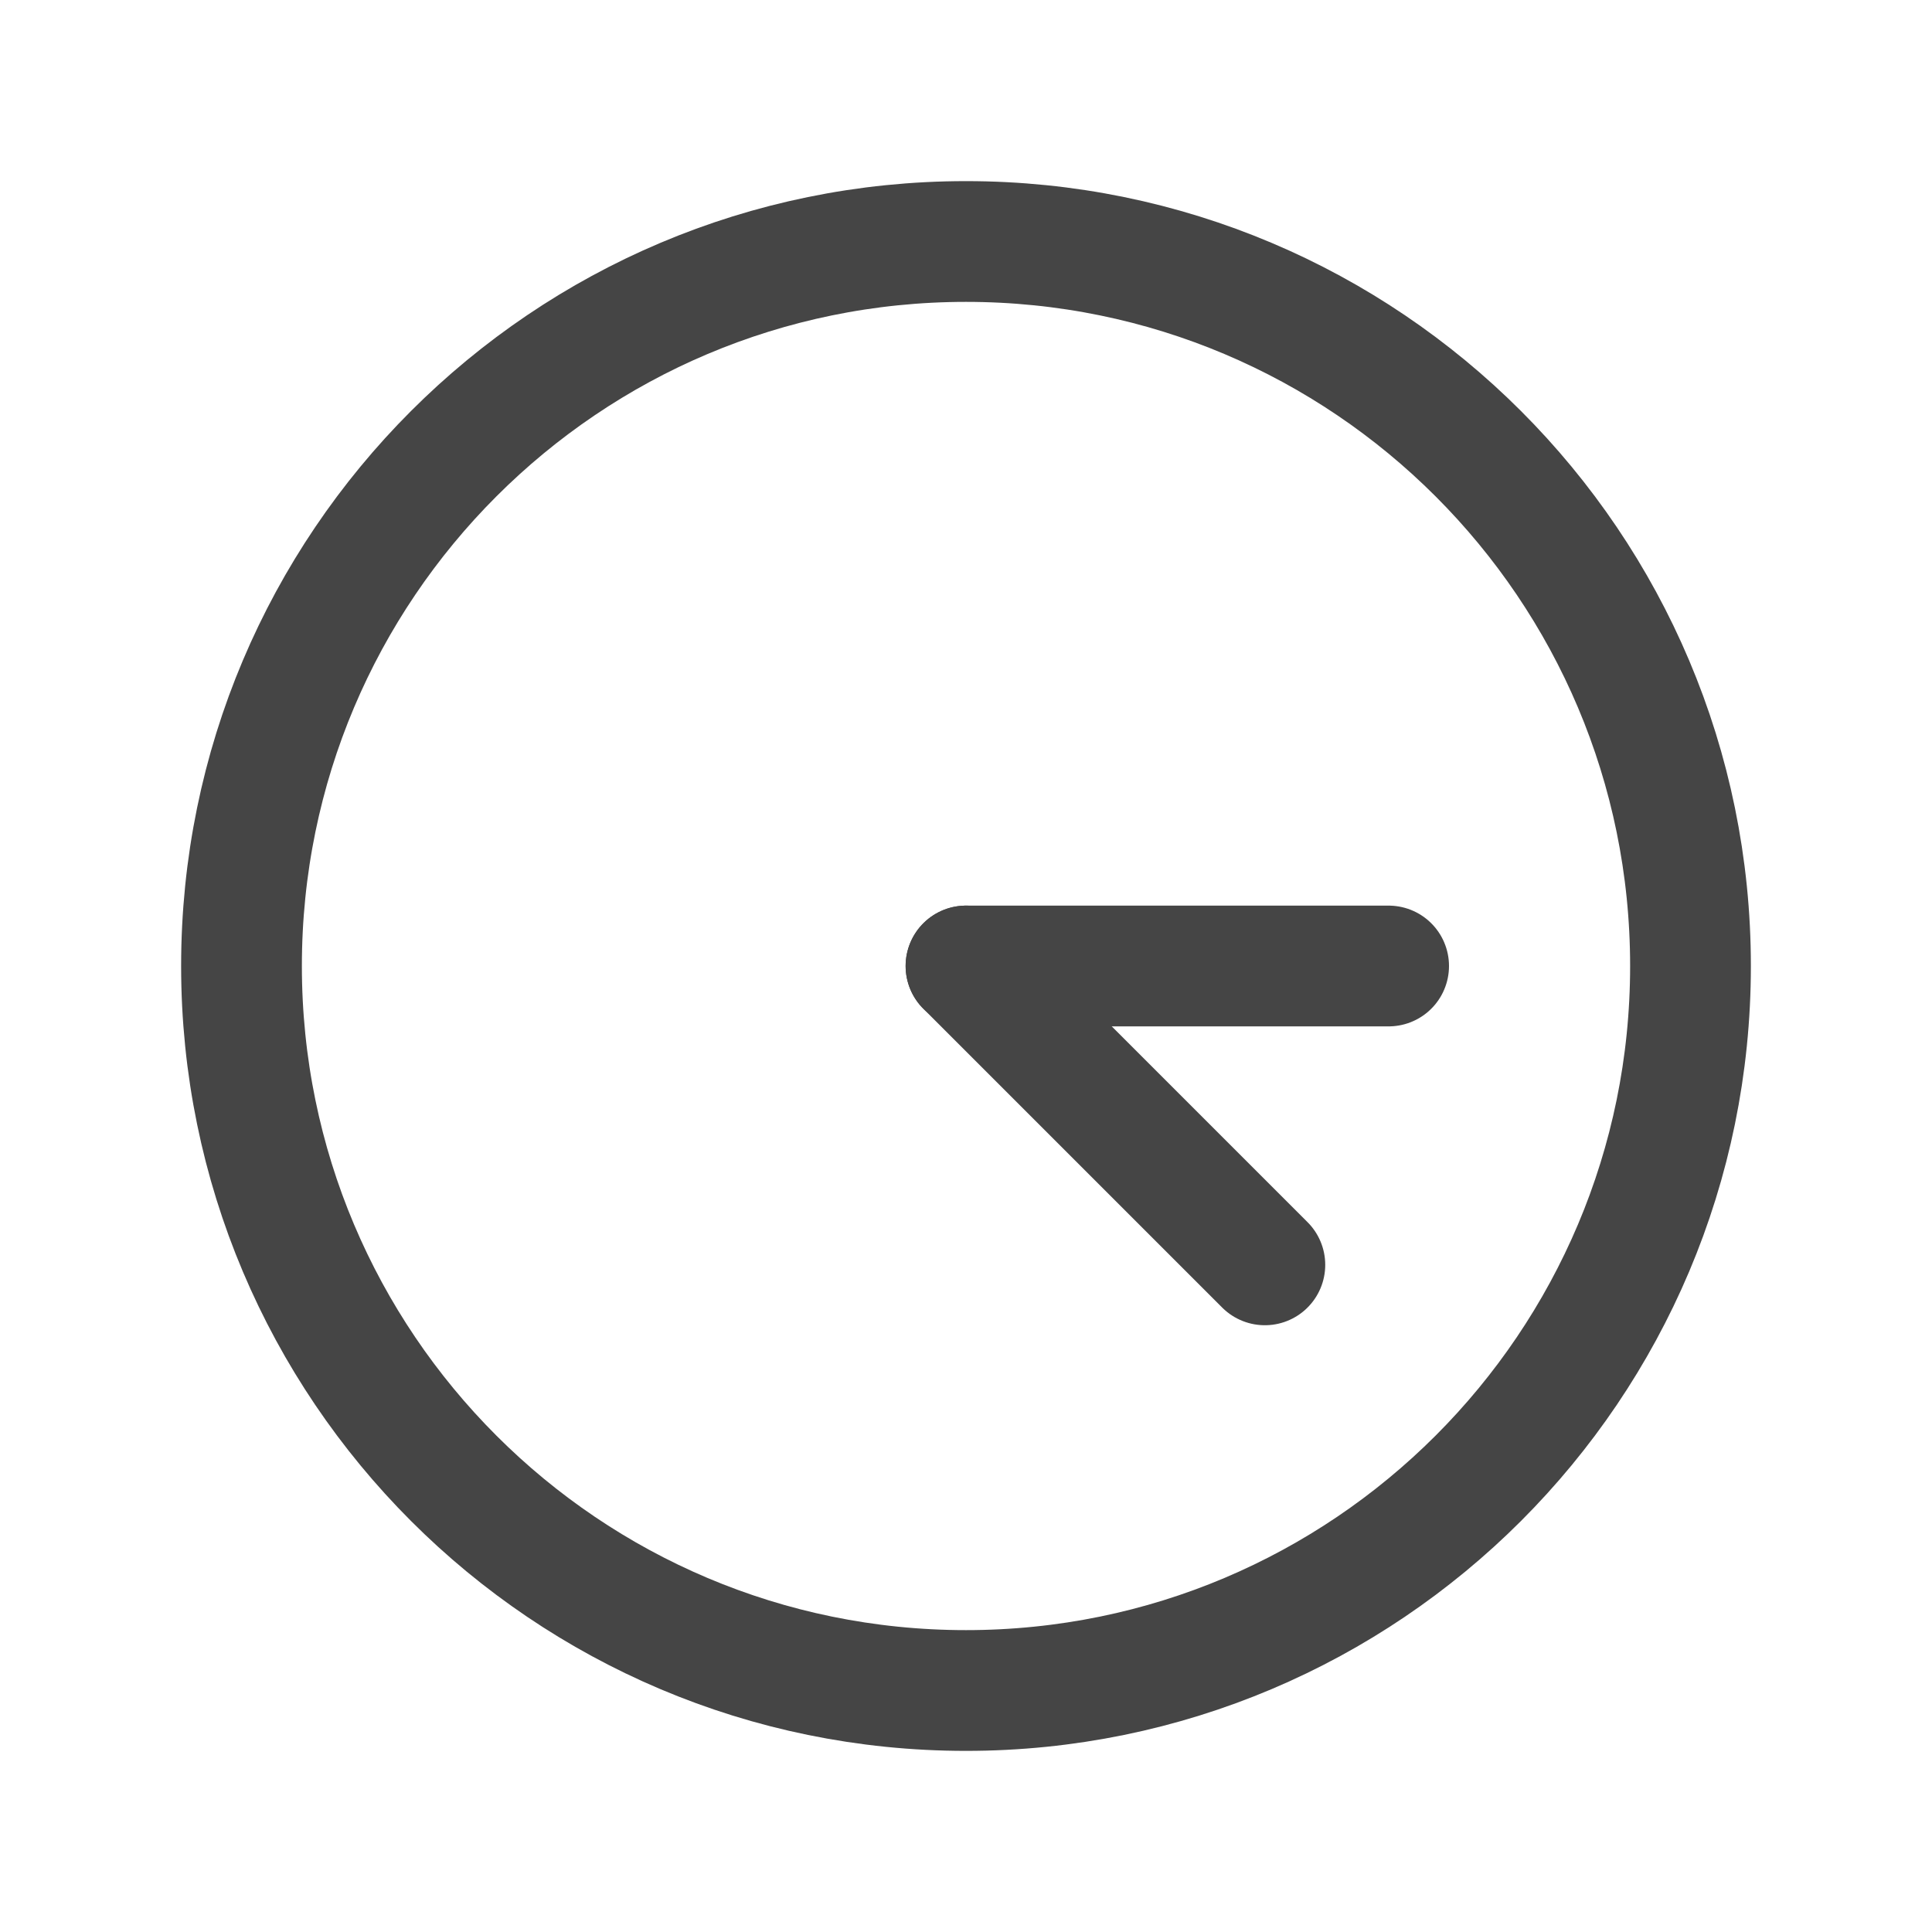
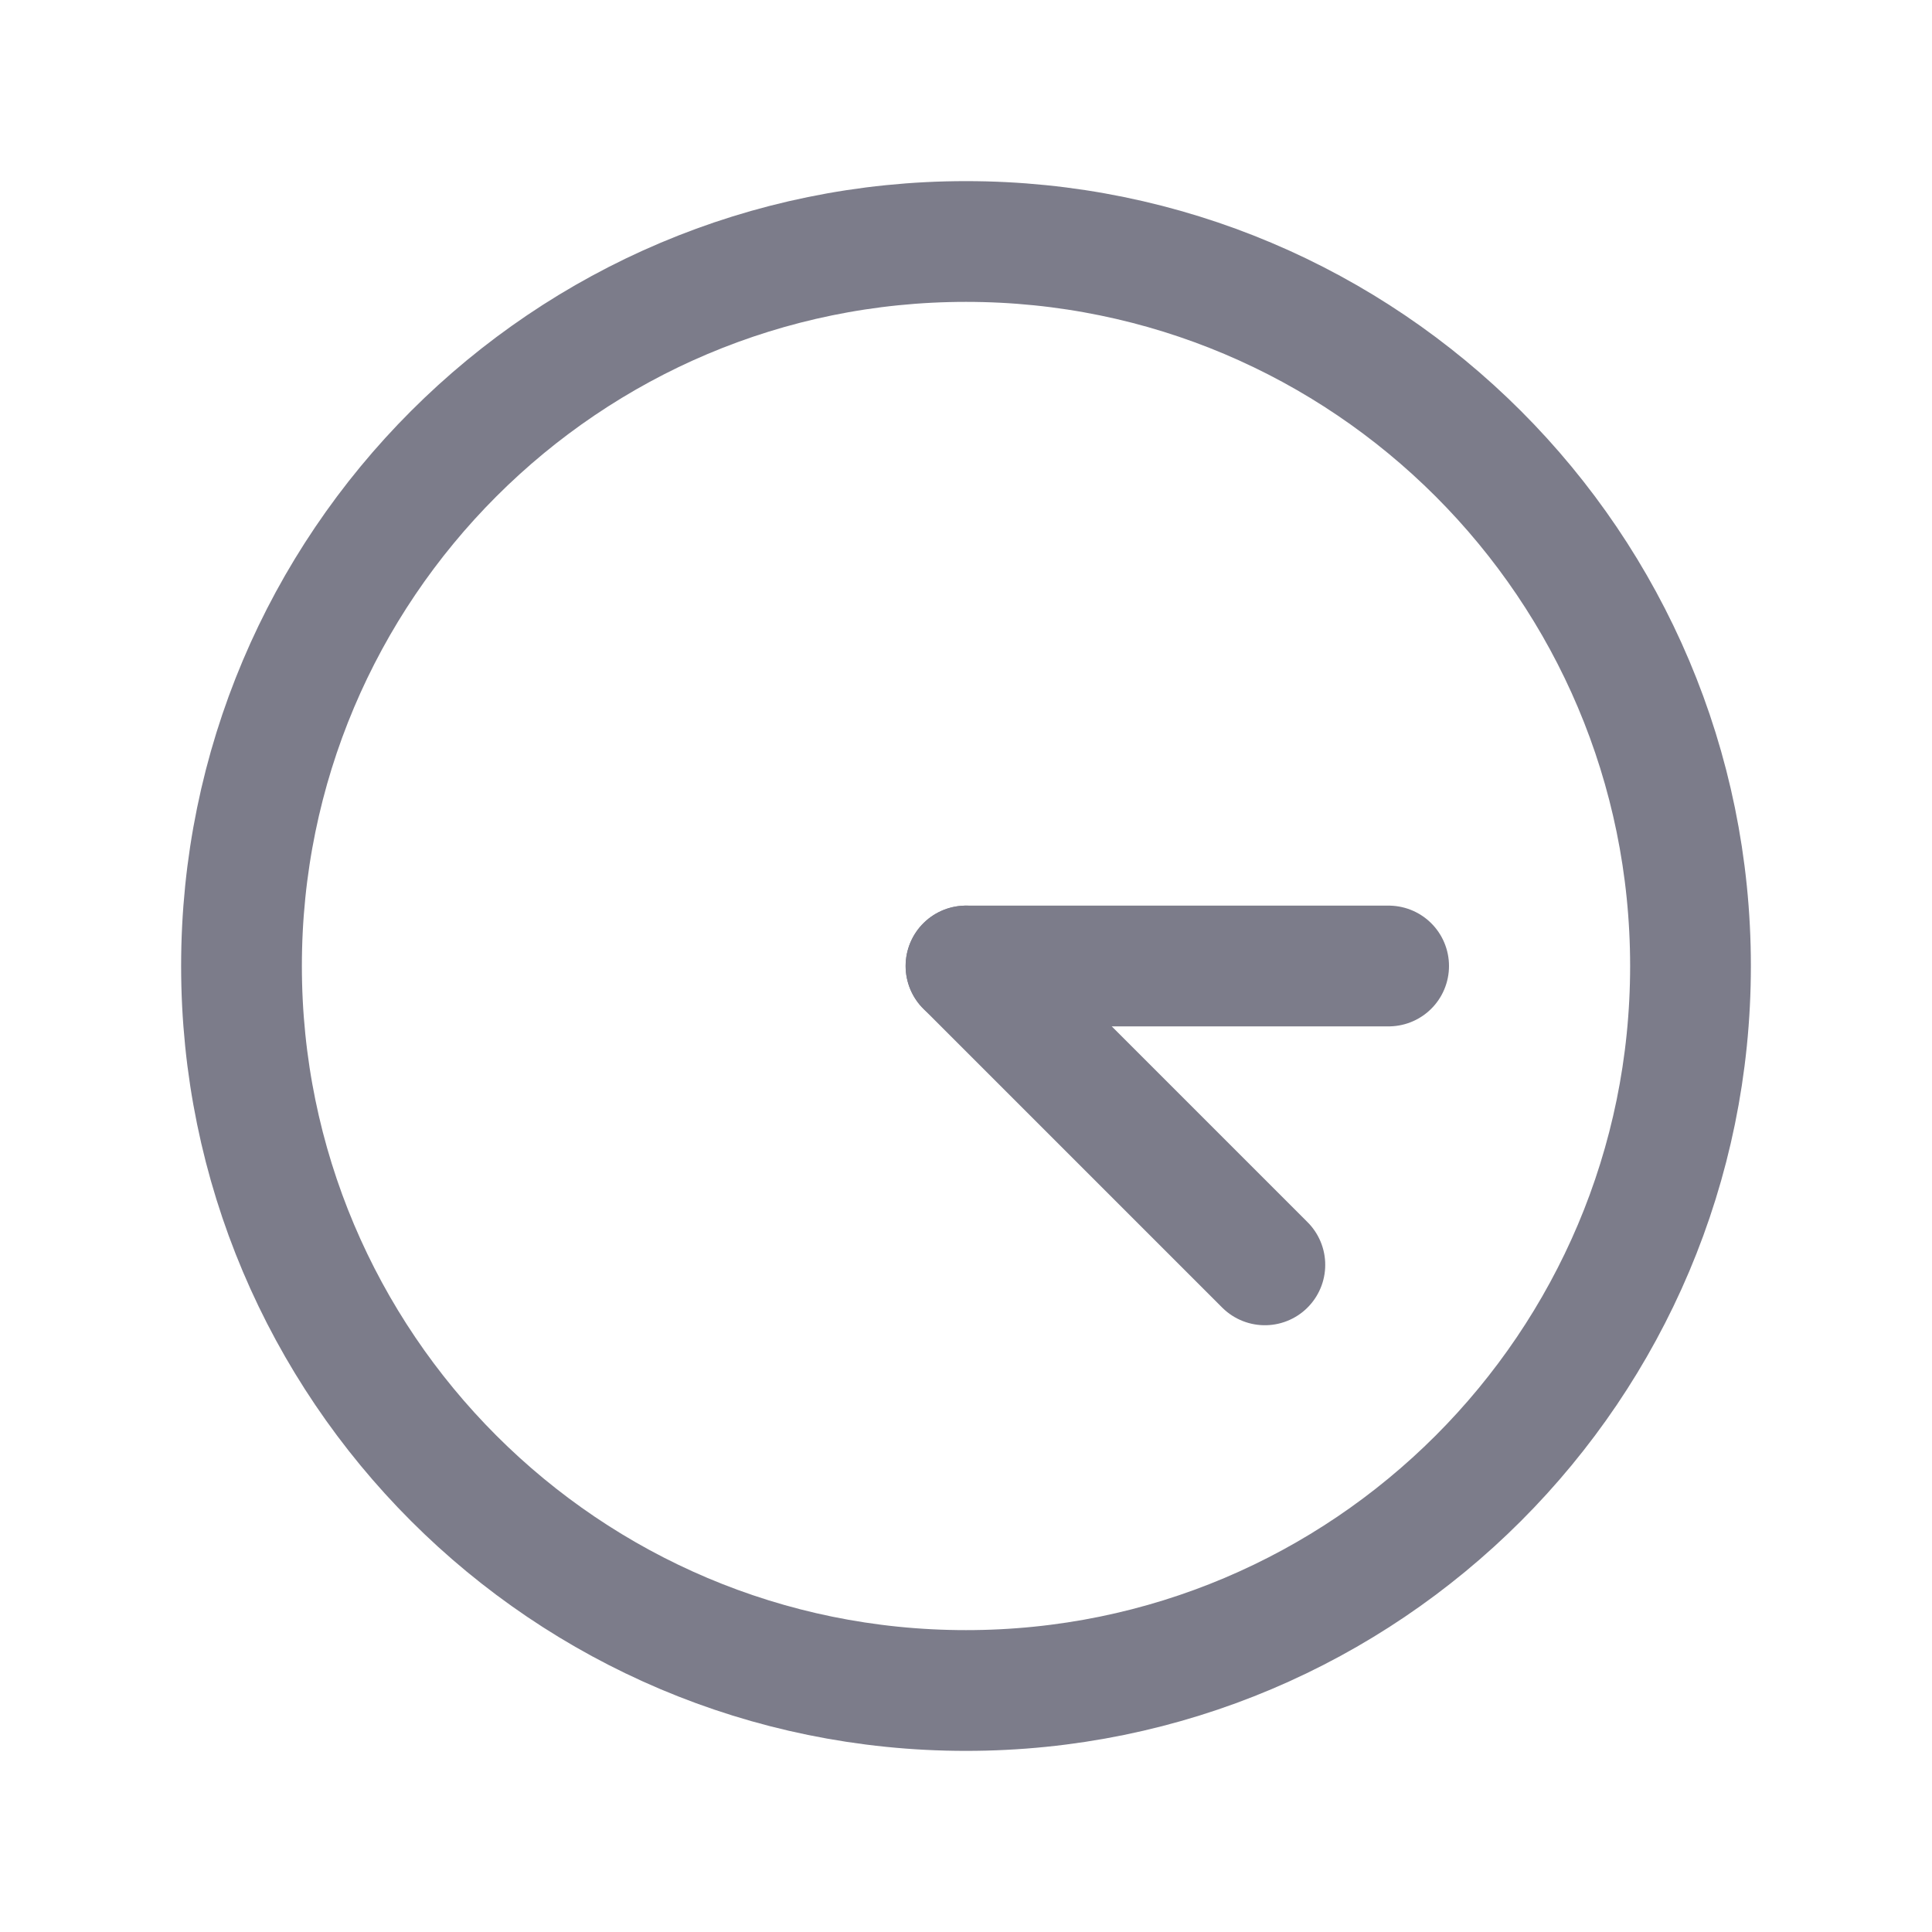
- <svg xmlns="http://www.w3.org/2000/svg" width="192" height="192" fill="#454545" viewBox="0 0 256 256">
+ <svg xmlns="http://www.w3.org/2000/svg" width="192" height="192" fill="#7C7C8A" viewBox="0 0 256 256">
  <rect width="256" height="256" fill="none" />
-   <circle cx="128" cy="128" r="96" fill="none" stroke="#454545" stroke-miterlimit="10" stroke-width="16" />
-   <line x1="128" y1="128" x2="184" y2="128" fill="none" stroke="#454545" stroke-linecap="round" stroke-linejoin="round" stroke-width="16" />
-   <line x1="167.6" y1="167.6" x2="128" y2="128" fill="none" stroke="#454545" stroke-linecap="round" stroke-linejoin="round" stroke-width="16" />
+   <circle cx="128" cy="128" r="96" fill="none" stroke="#7C7C8A" stroke-miterlimit="10" stroke-width="16" />
+   <line x1="128" y1="128" x2="184" y2="128" fill="none" stroke="#7C7C8A" stroke-linecap="round" stroke-linejoin="round" stroke-width="16" />
+   <line x1="167.6" y1="167.6" x2="128" y2="128" fill="none" stroke="#7C7C8A" stroke-linecap="round" stroke-linejoin="round" stroke-width="16" />
</svg>
